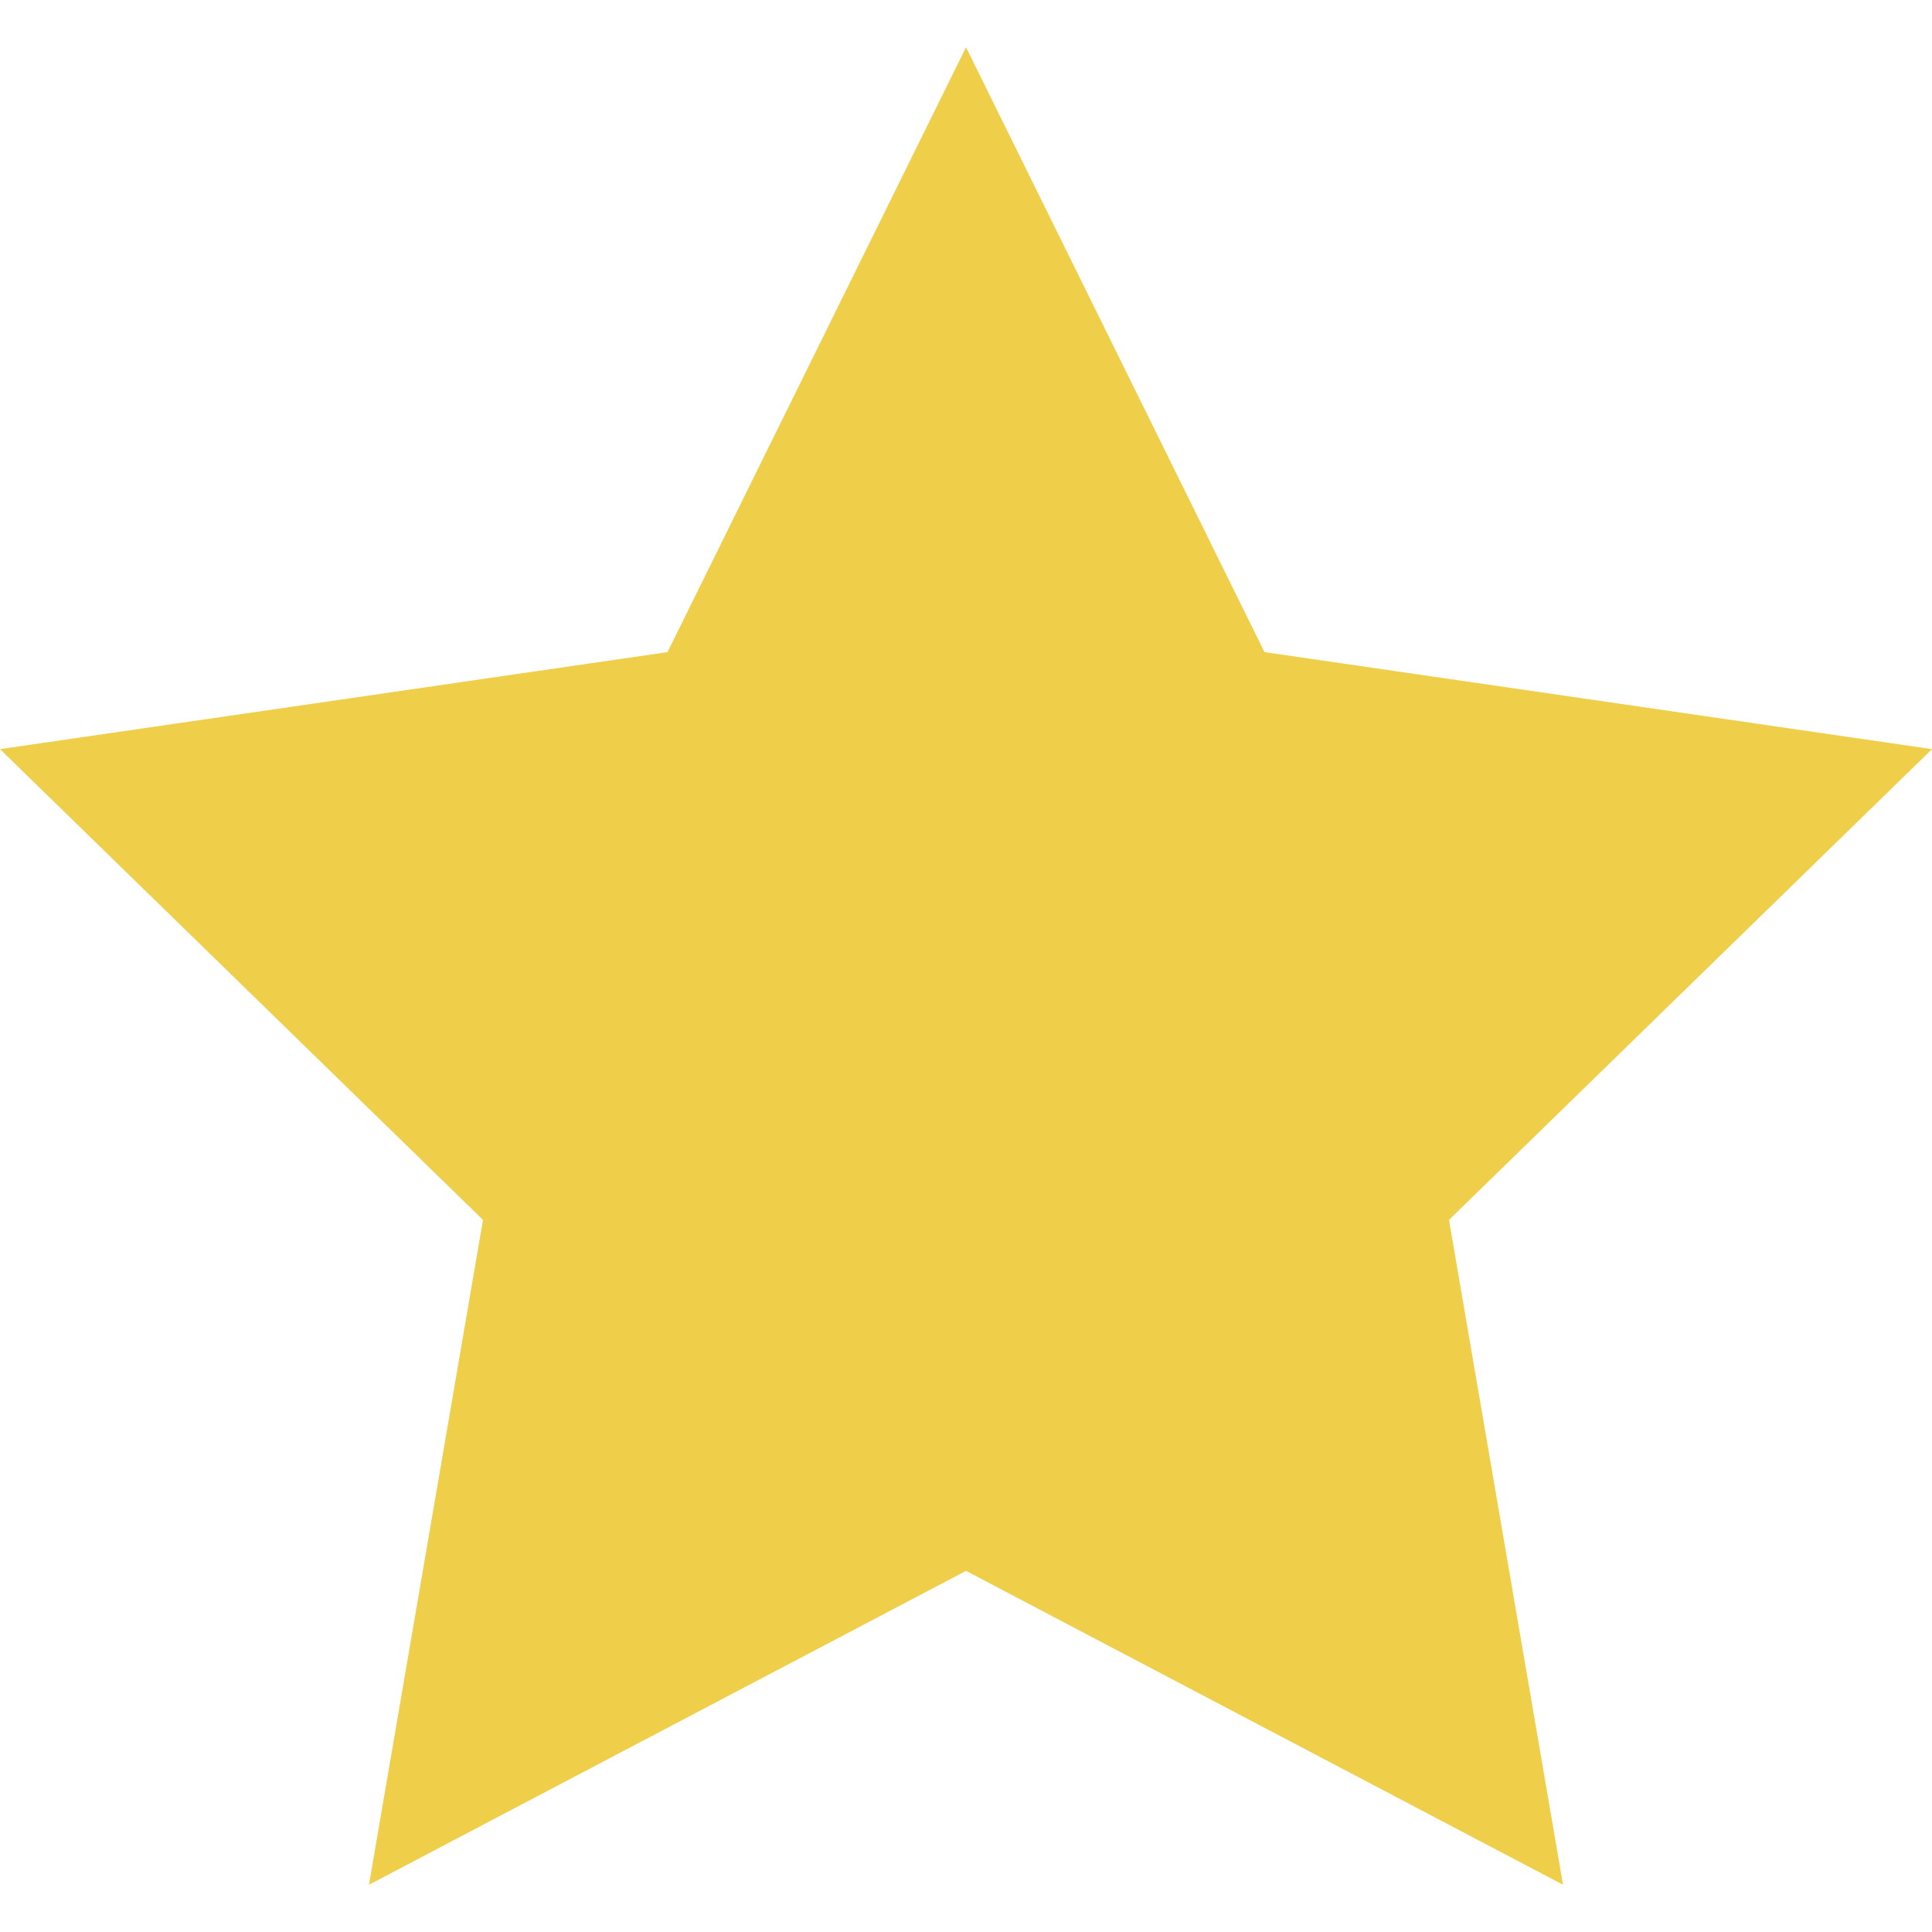
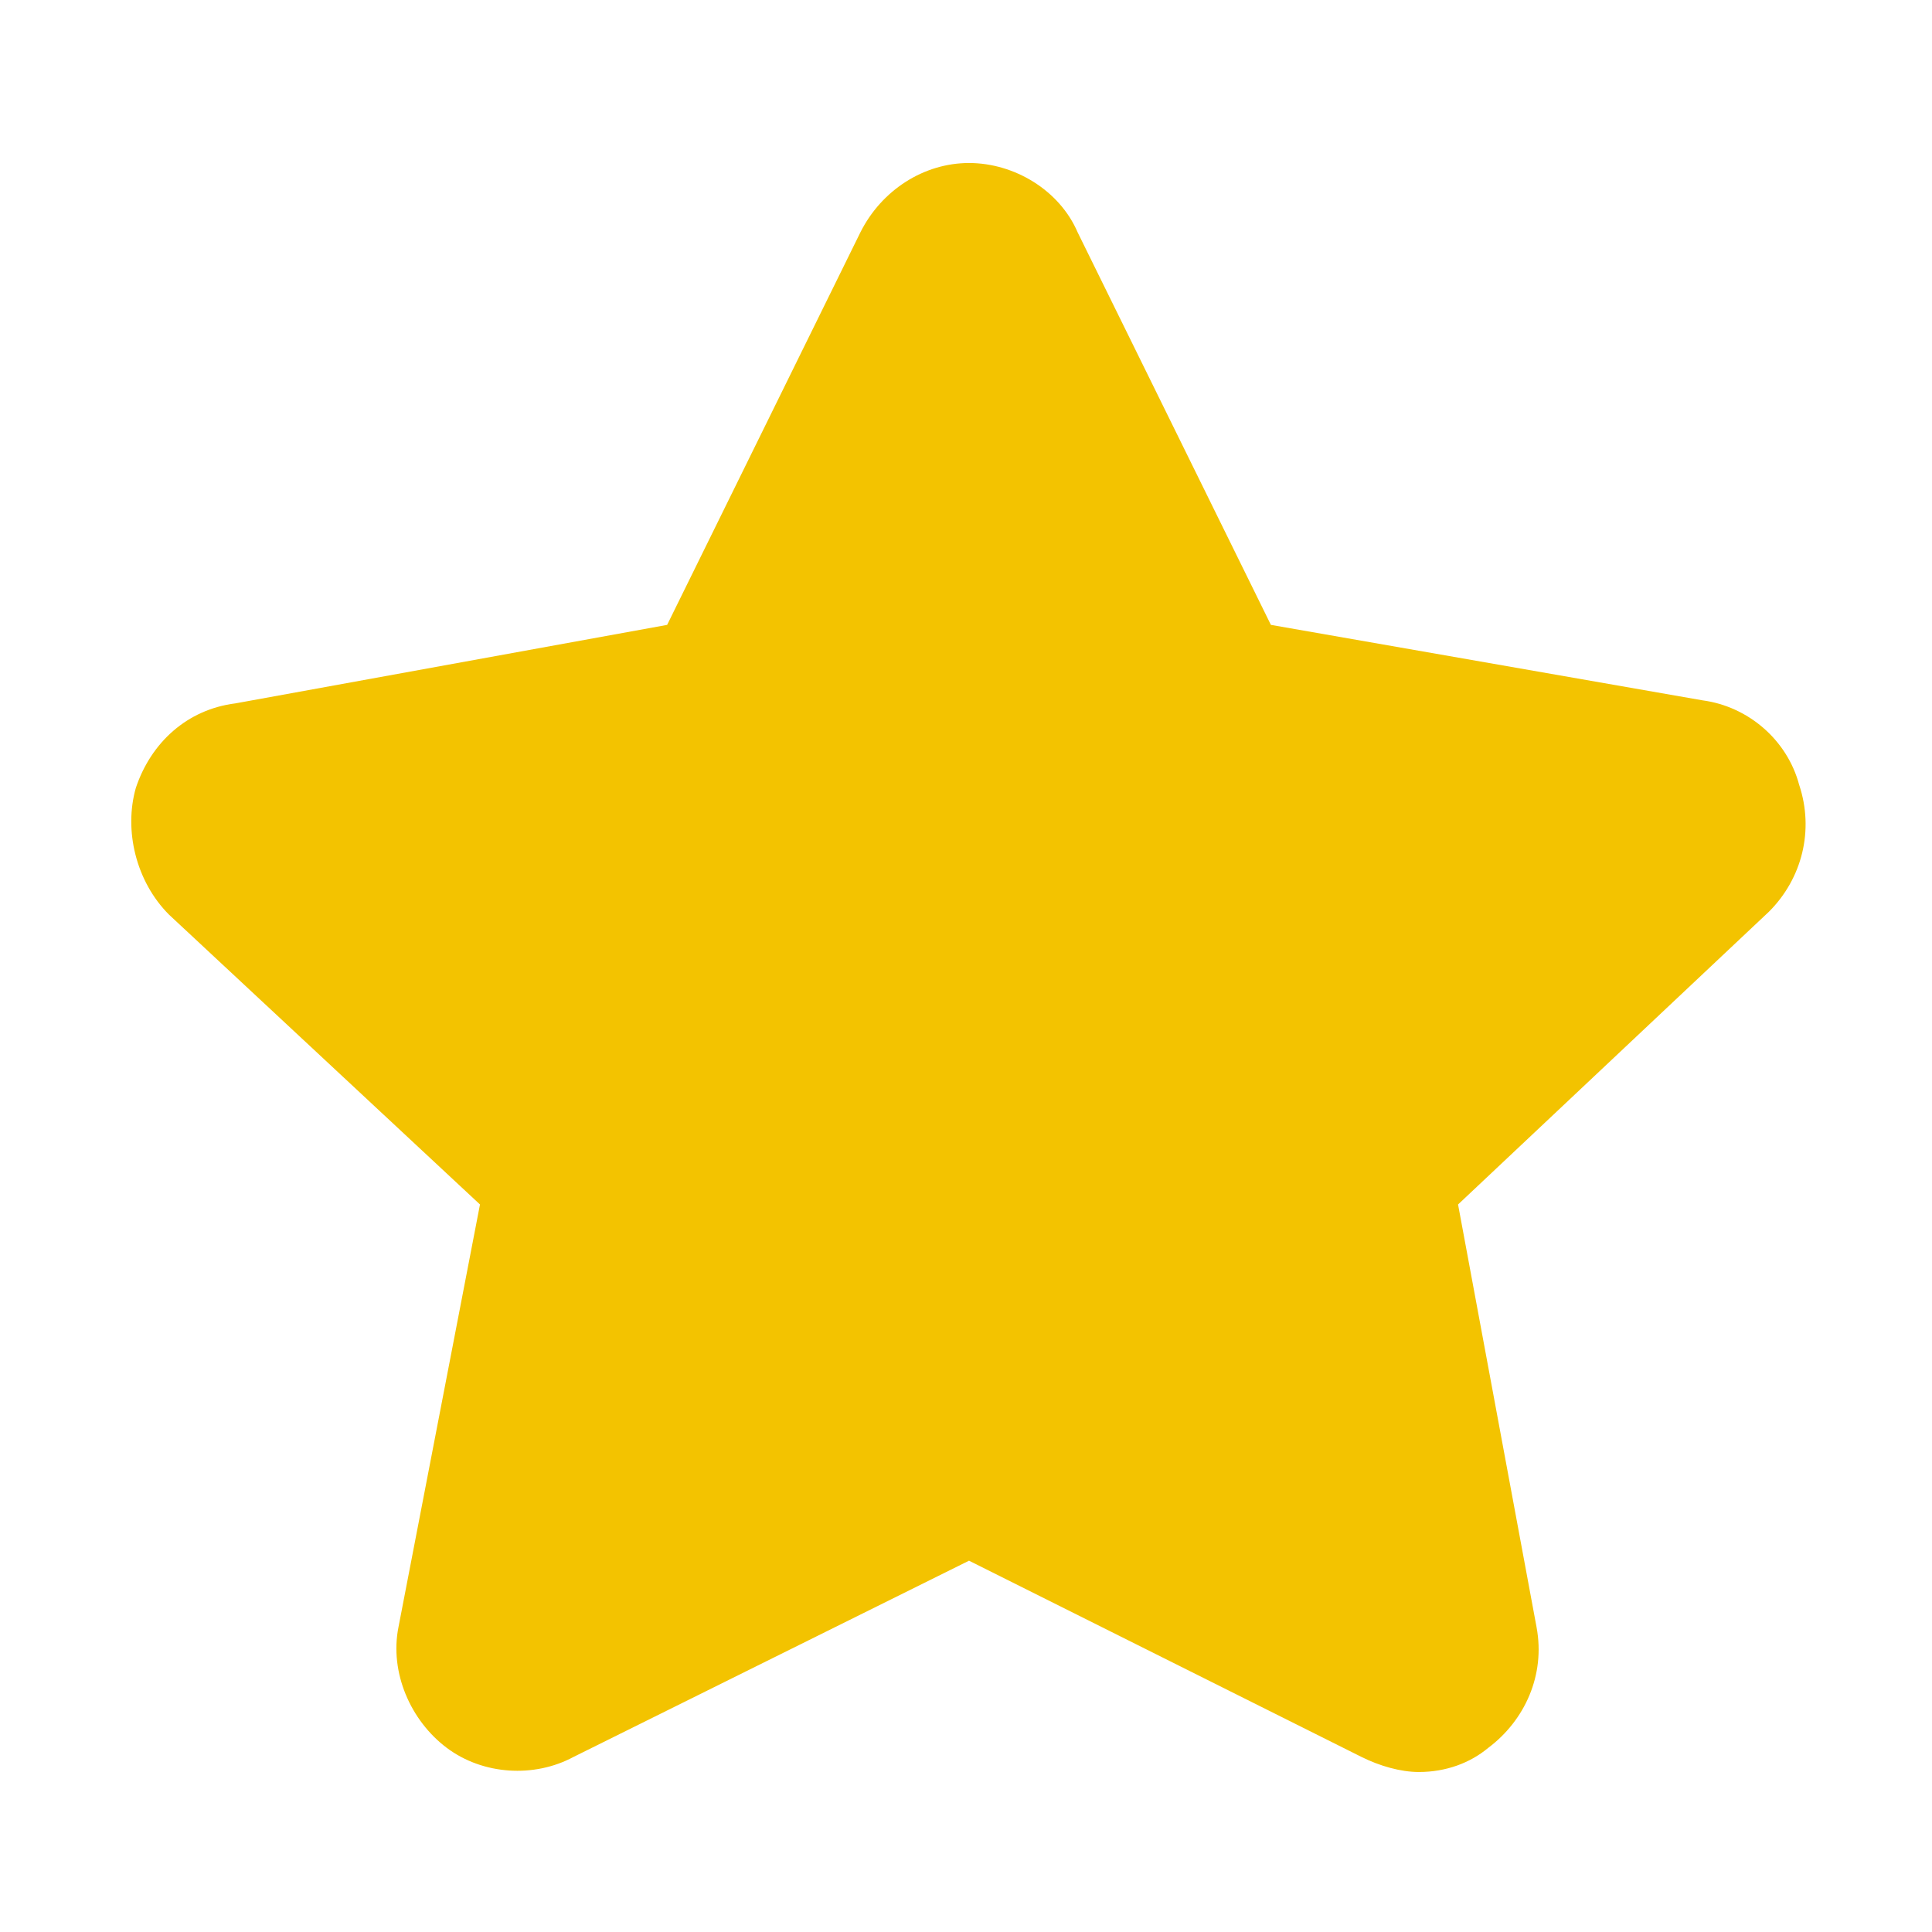
- <svg xmlns="http://www.w3.org/2000/svg" t="1545276477562" class="icon" style="" viewBox="0 0 1024 1024" version="1.1" p-id="1824" width="200" height="200">
+ <svg xmlns="http://www.w3.org/2000/svg" t="1545580868898" class="icon" style="" viewBox="0 0 1024 1024" version="1.1" p-id="2296" width="200" height="200">
  <defs>
    <style type="text/css" />
  </defs>
-   <path d="M512.01 25.055l158.199 320.581 353.791 51.421L767.995 646.58l60.432 352.365-316.418-166.355-316.437 166.355 60.432-352.365L0 397.057l353.791-51.421z" fill="#EFCE4A" p-id="1825" />
+   <path d="M752 939.2c-9.6 0-20.8-3.2-30.4-8l-208-104L304 931.2c-20.8 11.2-48 9.6-67.2-4.8-19.2-14.4-30.4-40-25.6-64l43.2-224-164.8-153.6c-17.6-17.6-24-44.8-17.6-67.2 8-24 27.2-41.6 52.8-44.8l228.8-41.6 102.4-208c11.2-22.4 33.6-36.8 57.6-36.8s48 14.4 57.6 36.8l102.4 208 228.8 40c24 3.2 44.8 20.8 51.2 44.8 8 24 1.6 49.6-16 67.2l-164.8 155.2 41.6 224c4.8 25.6-6.4 49.6-25.6 64-9.6 8-22.4 12.8-36.8 12.8z" fill="#f3c300" p-id="2297" />
</svg>
